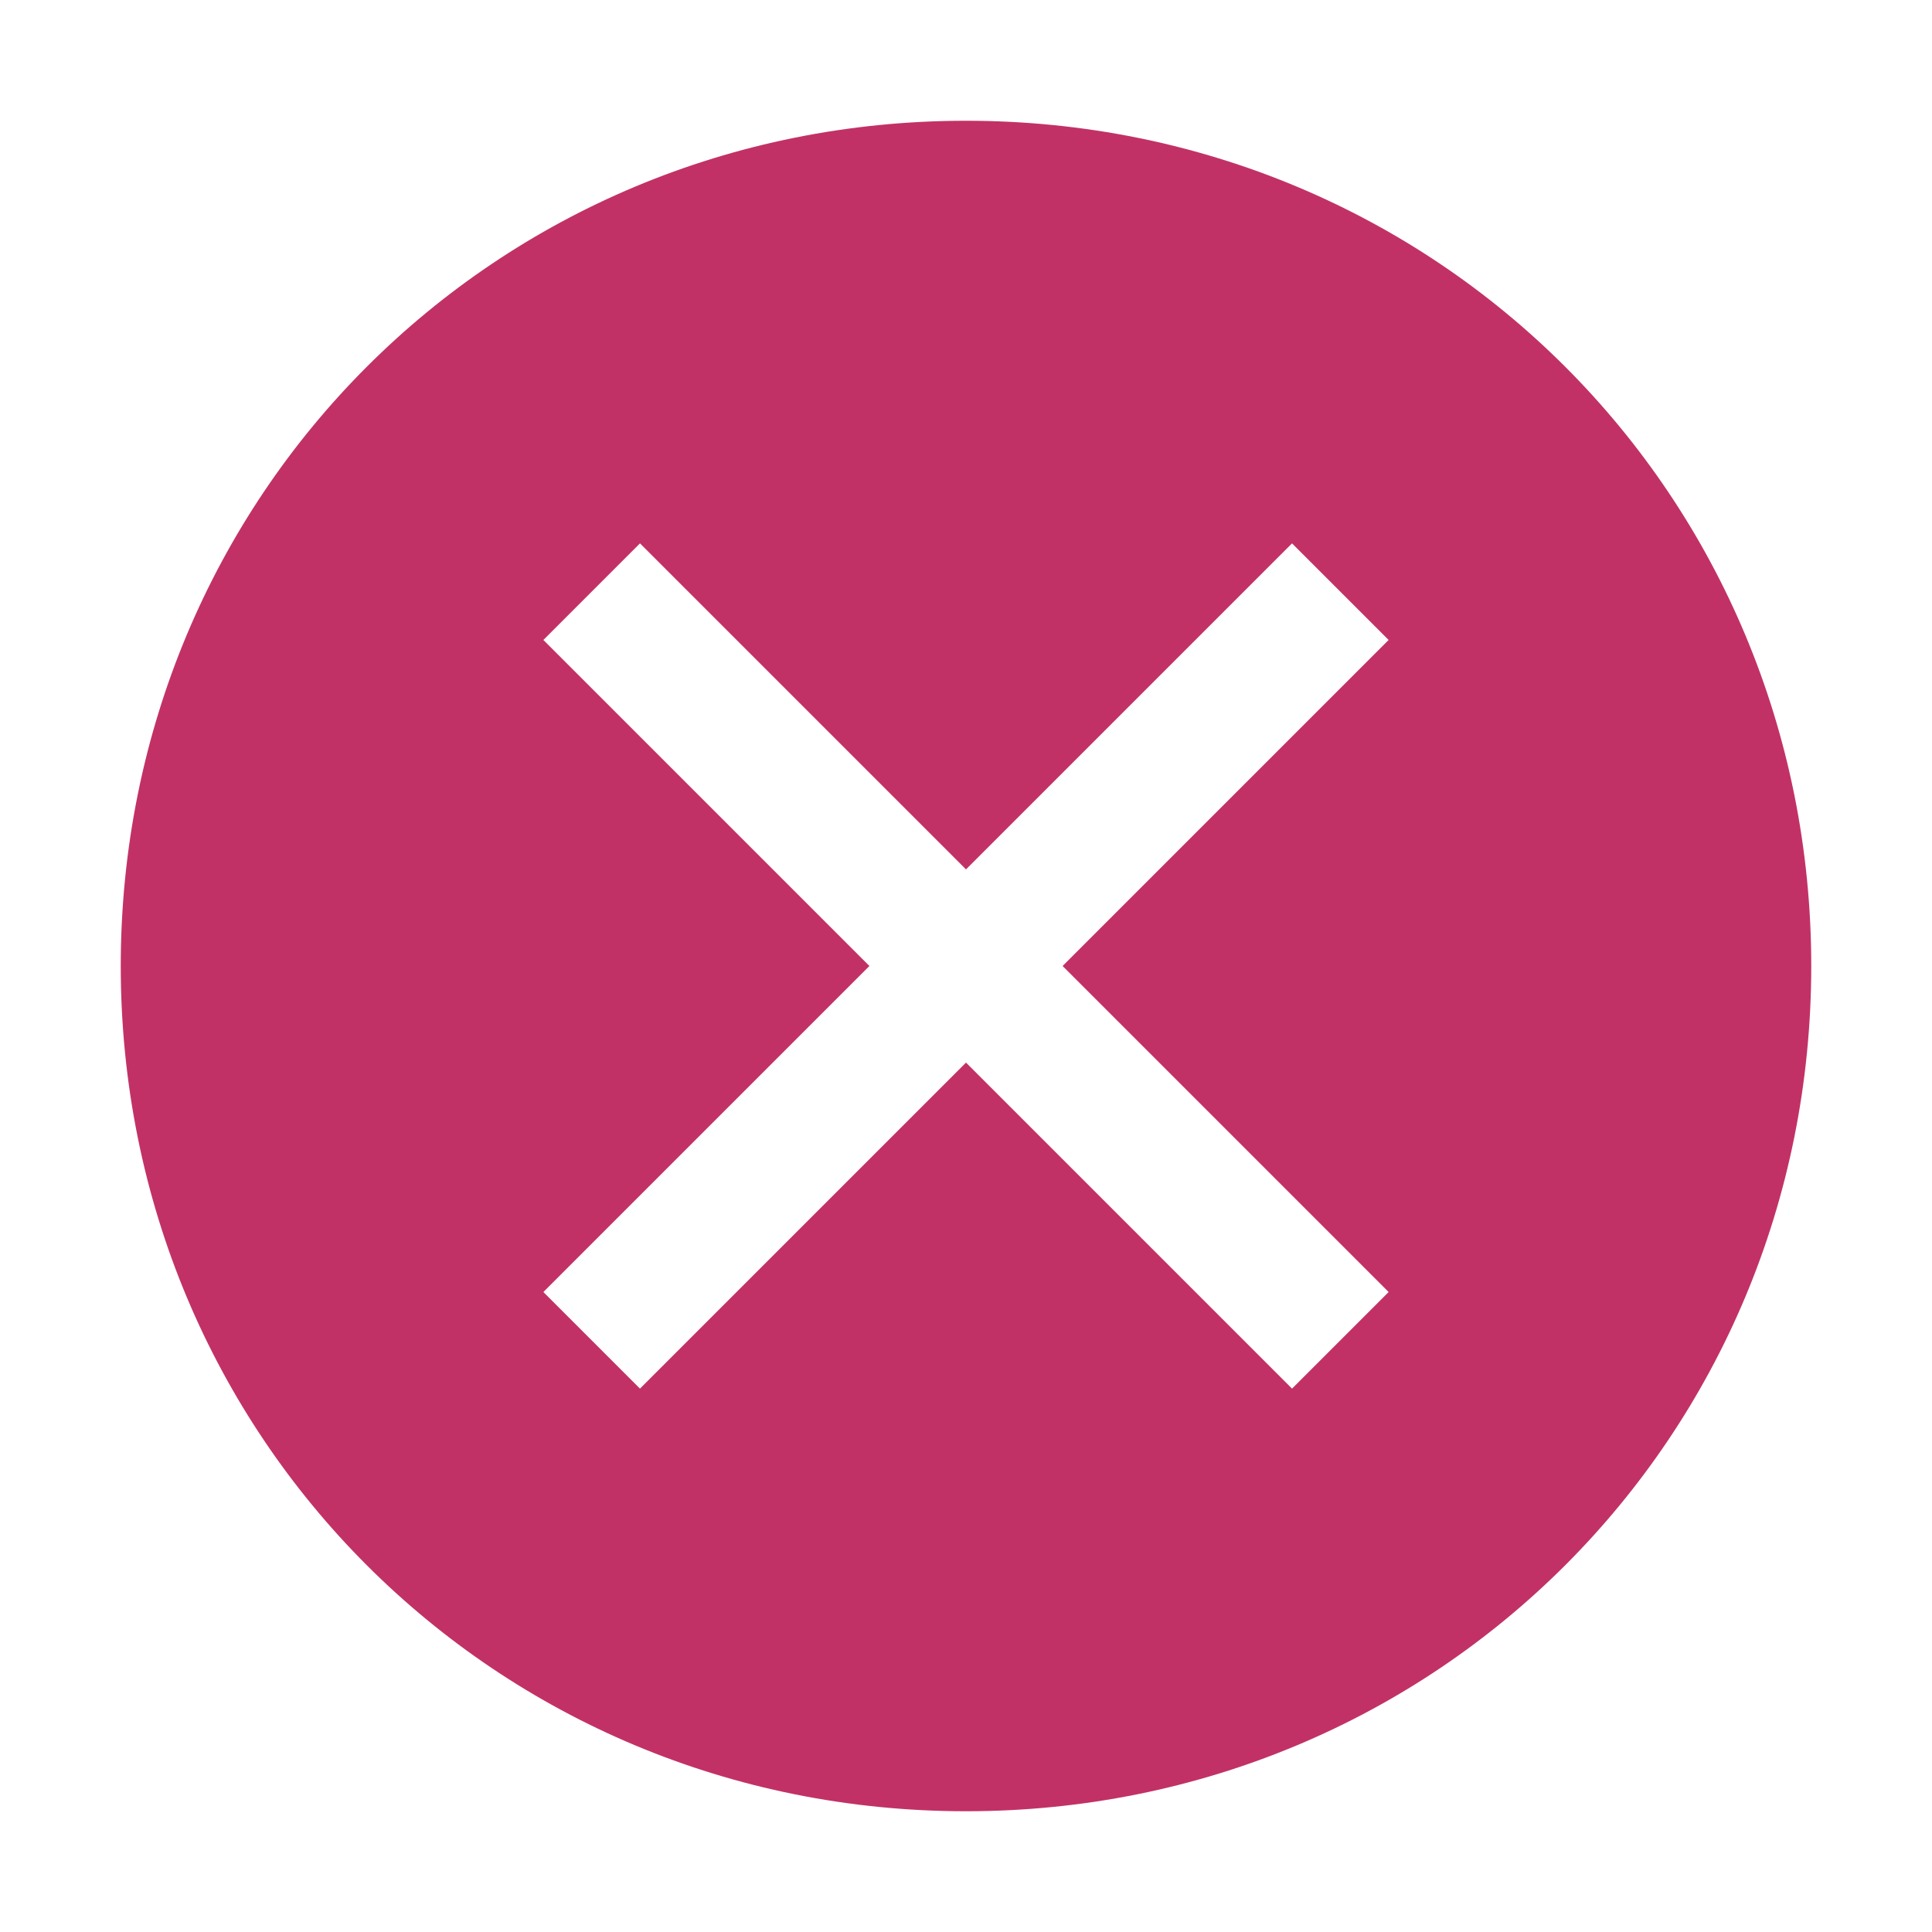
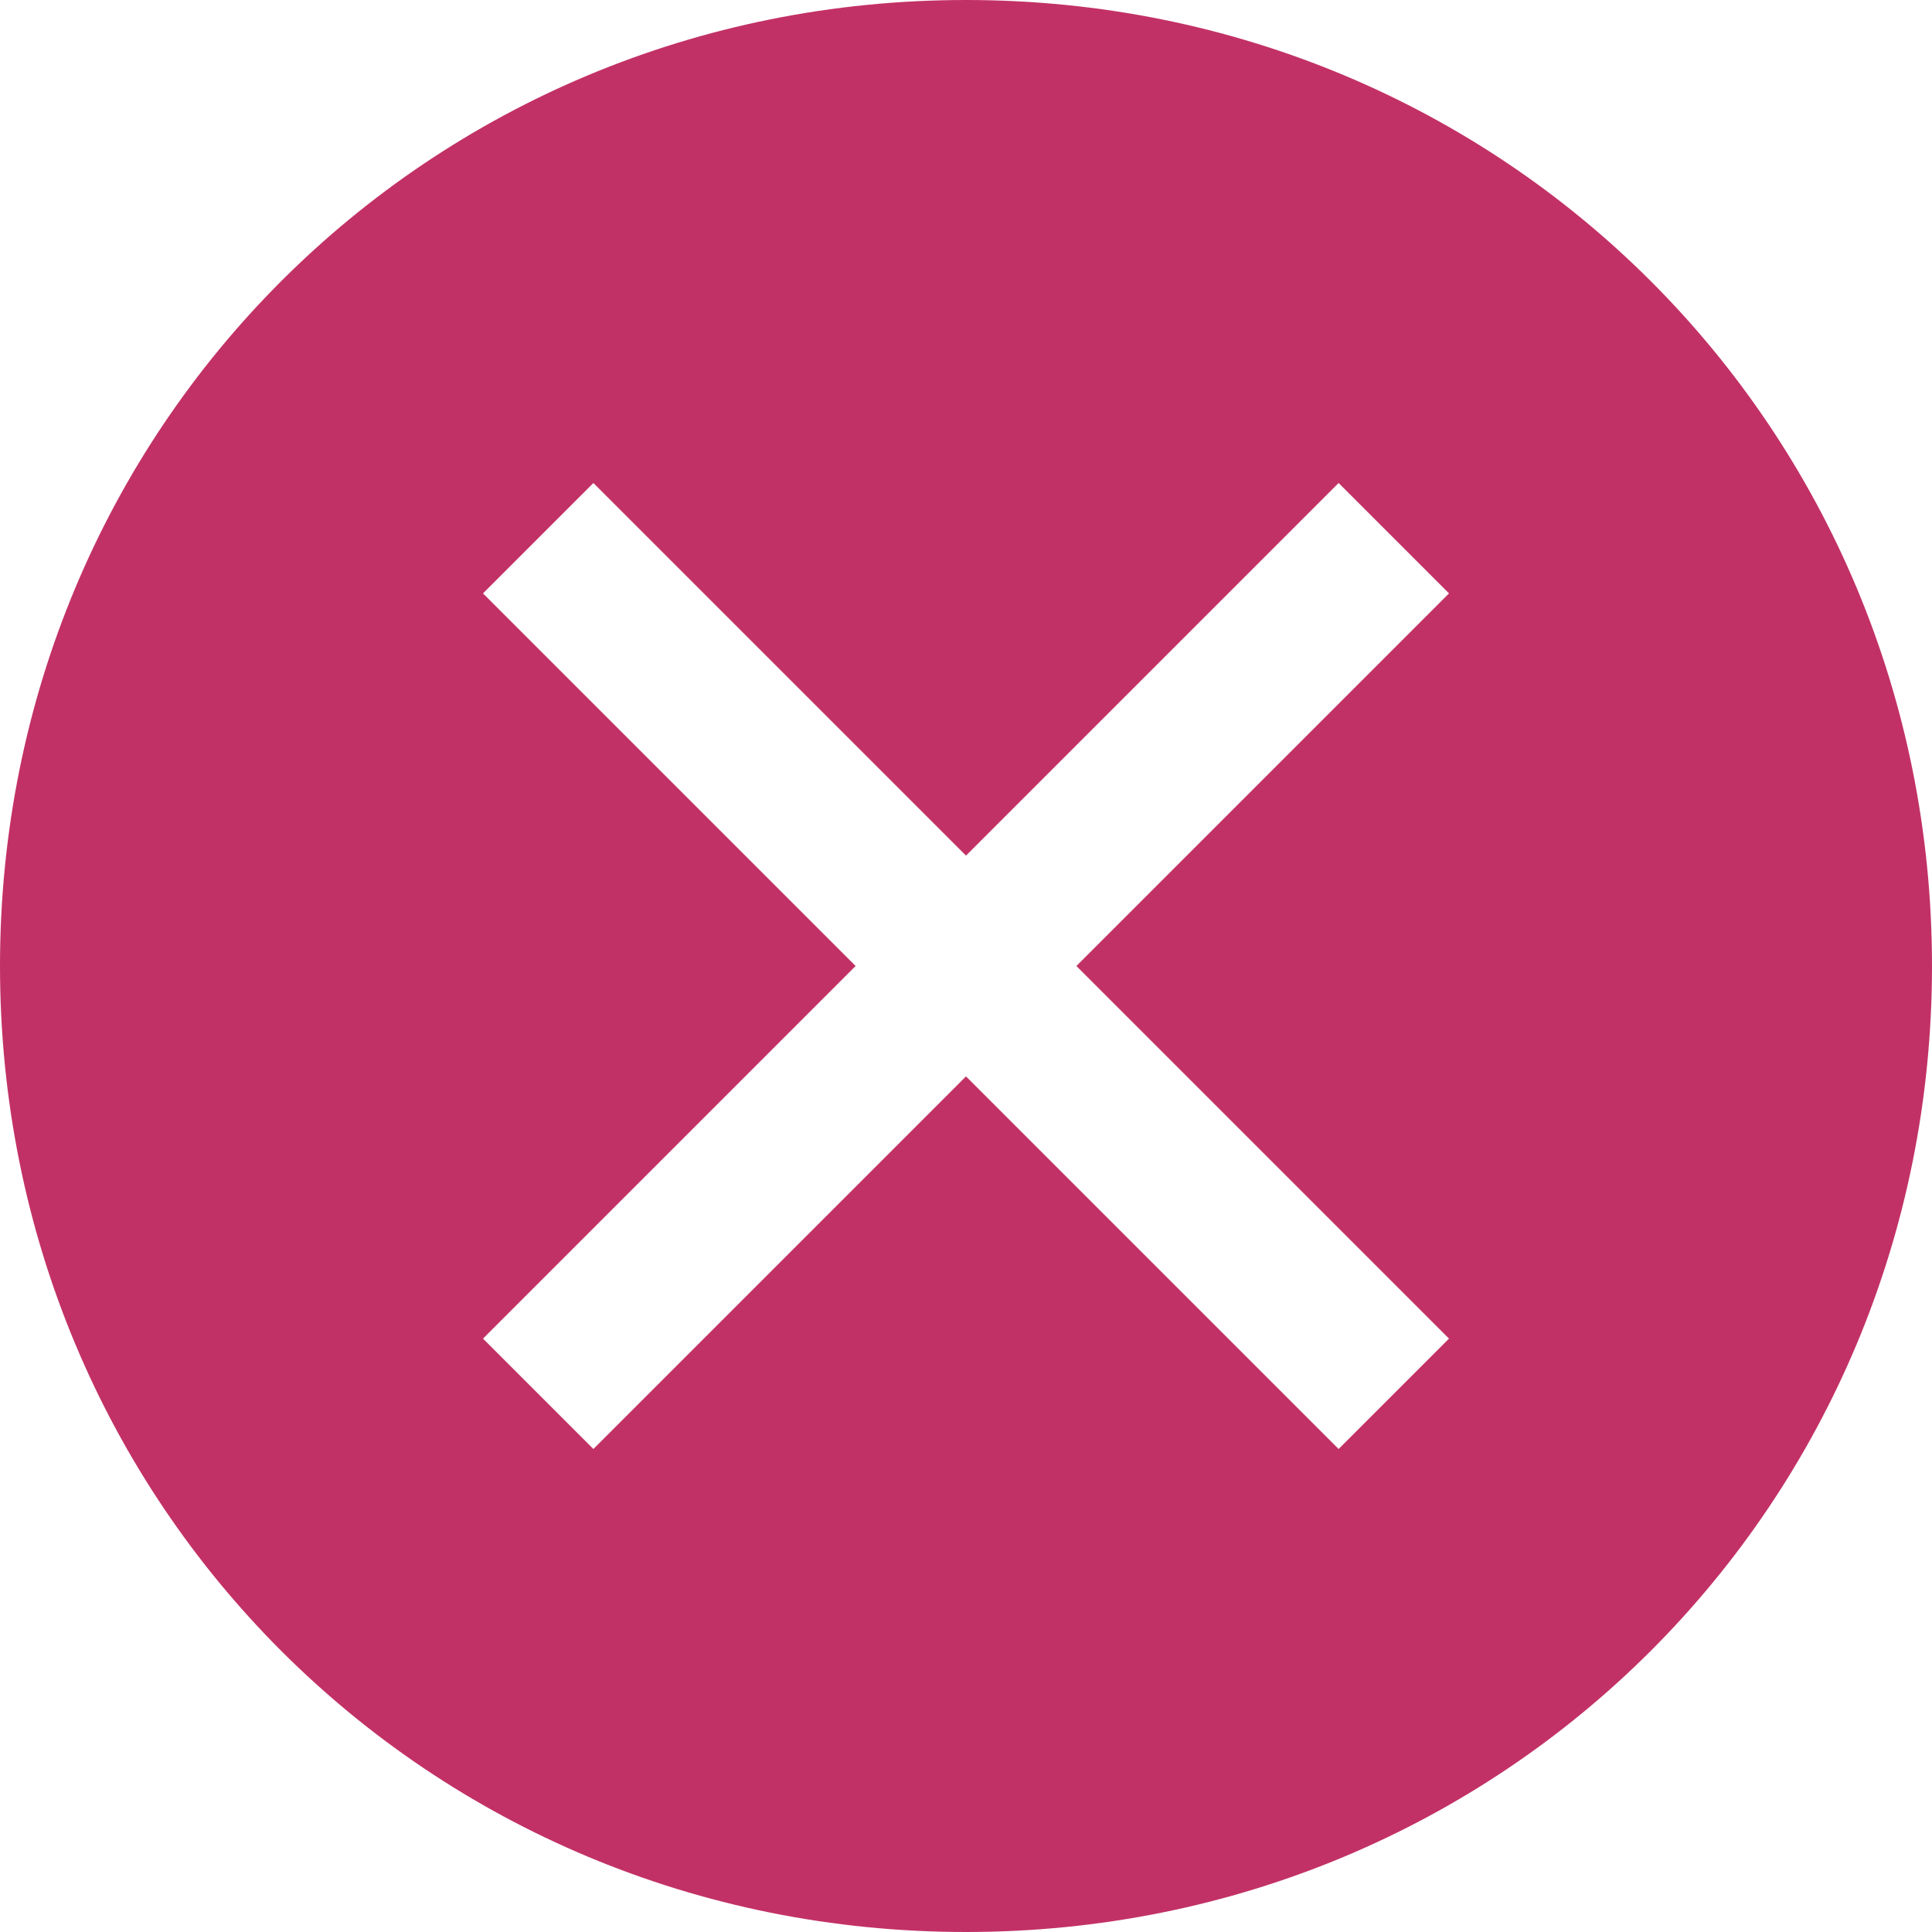
- <svg xmlns="http://www.w3.org/2000/svg" width="16" height="16" viewBox="0 0 16 16" fill="none">
-   <path d="M8 1C4.1 1 1 4.1 1 8C1 11.9 4.1 15 8 15C11.9 15 15 11.9 15 8C15 4.1 11.9 1 8 1ZM10.7 11.5L8 8.8L5.3 11.5L4.5 10.7L7.2 8L4.5 5.3L5.3 4.5L8 7.2L10.7 4.5L11.5 5.3L8.8 8L11.5 10.7L10.7 11.5Z" fill="#C23165" />
+ <svg xmlns="http://www.w3.org/2000/svg" width="14" height="14" viewBox="0 0 14 14" fill="none">
+   <path d="M7 0C3.1 0 0 3.1 0 7C0 10.9 3.1 14 7 14C10.9 14 14 10.9 14 7C14 3.1 10.9 0 7 0ZM9.7 10.5L7 7.8L4.3 10.5L3.5 9.7L6.2 7L3.5 4.3L4.3 3.5L7 6.2L9.7 3.5L10.5 4.3L7.8 7L10.5 9.7L9.7 10.5Z" fill="#C23165" />
</svg>
